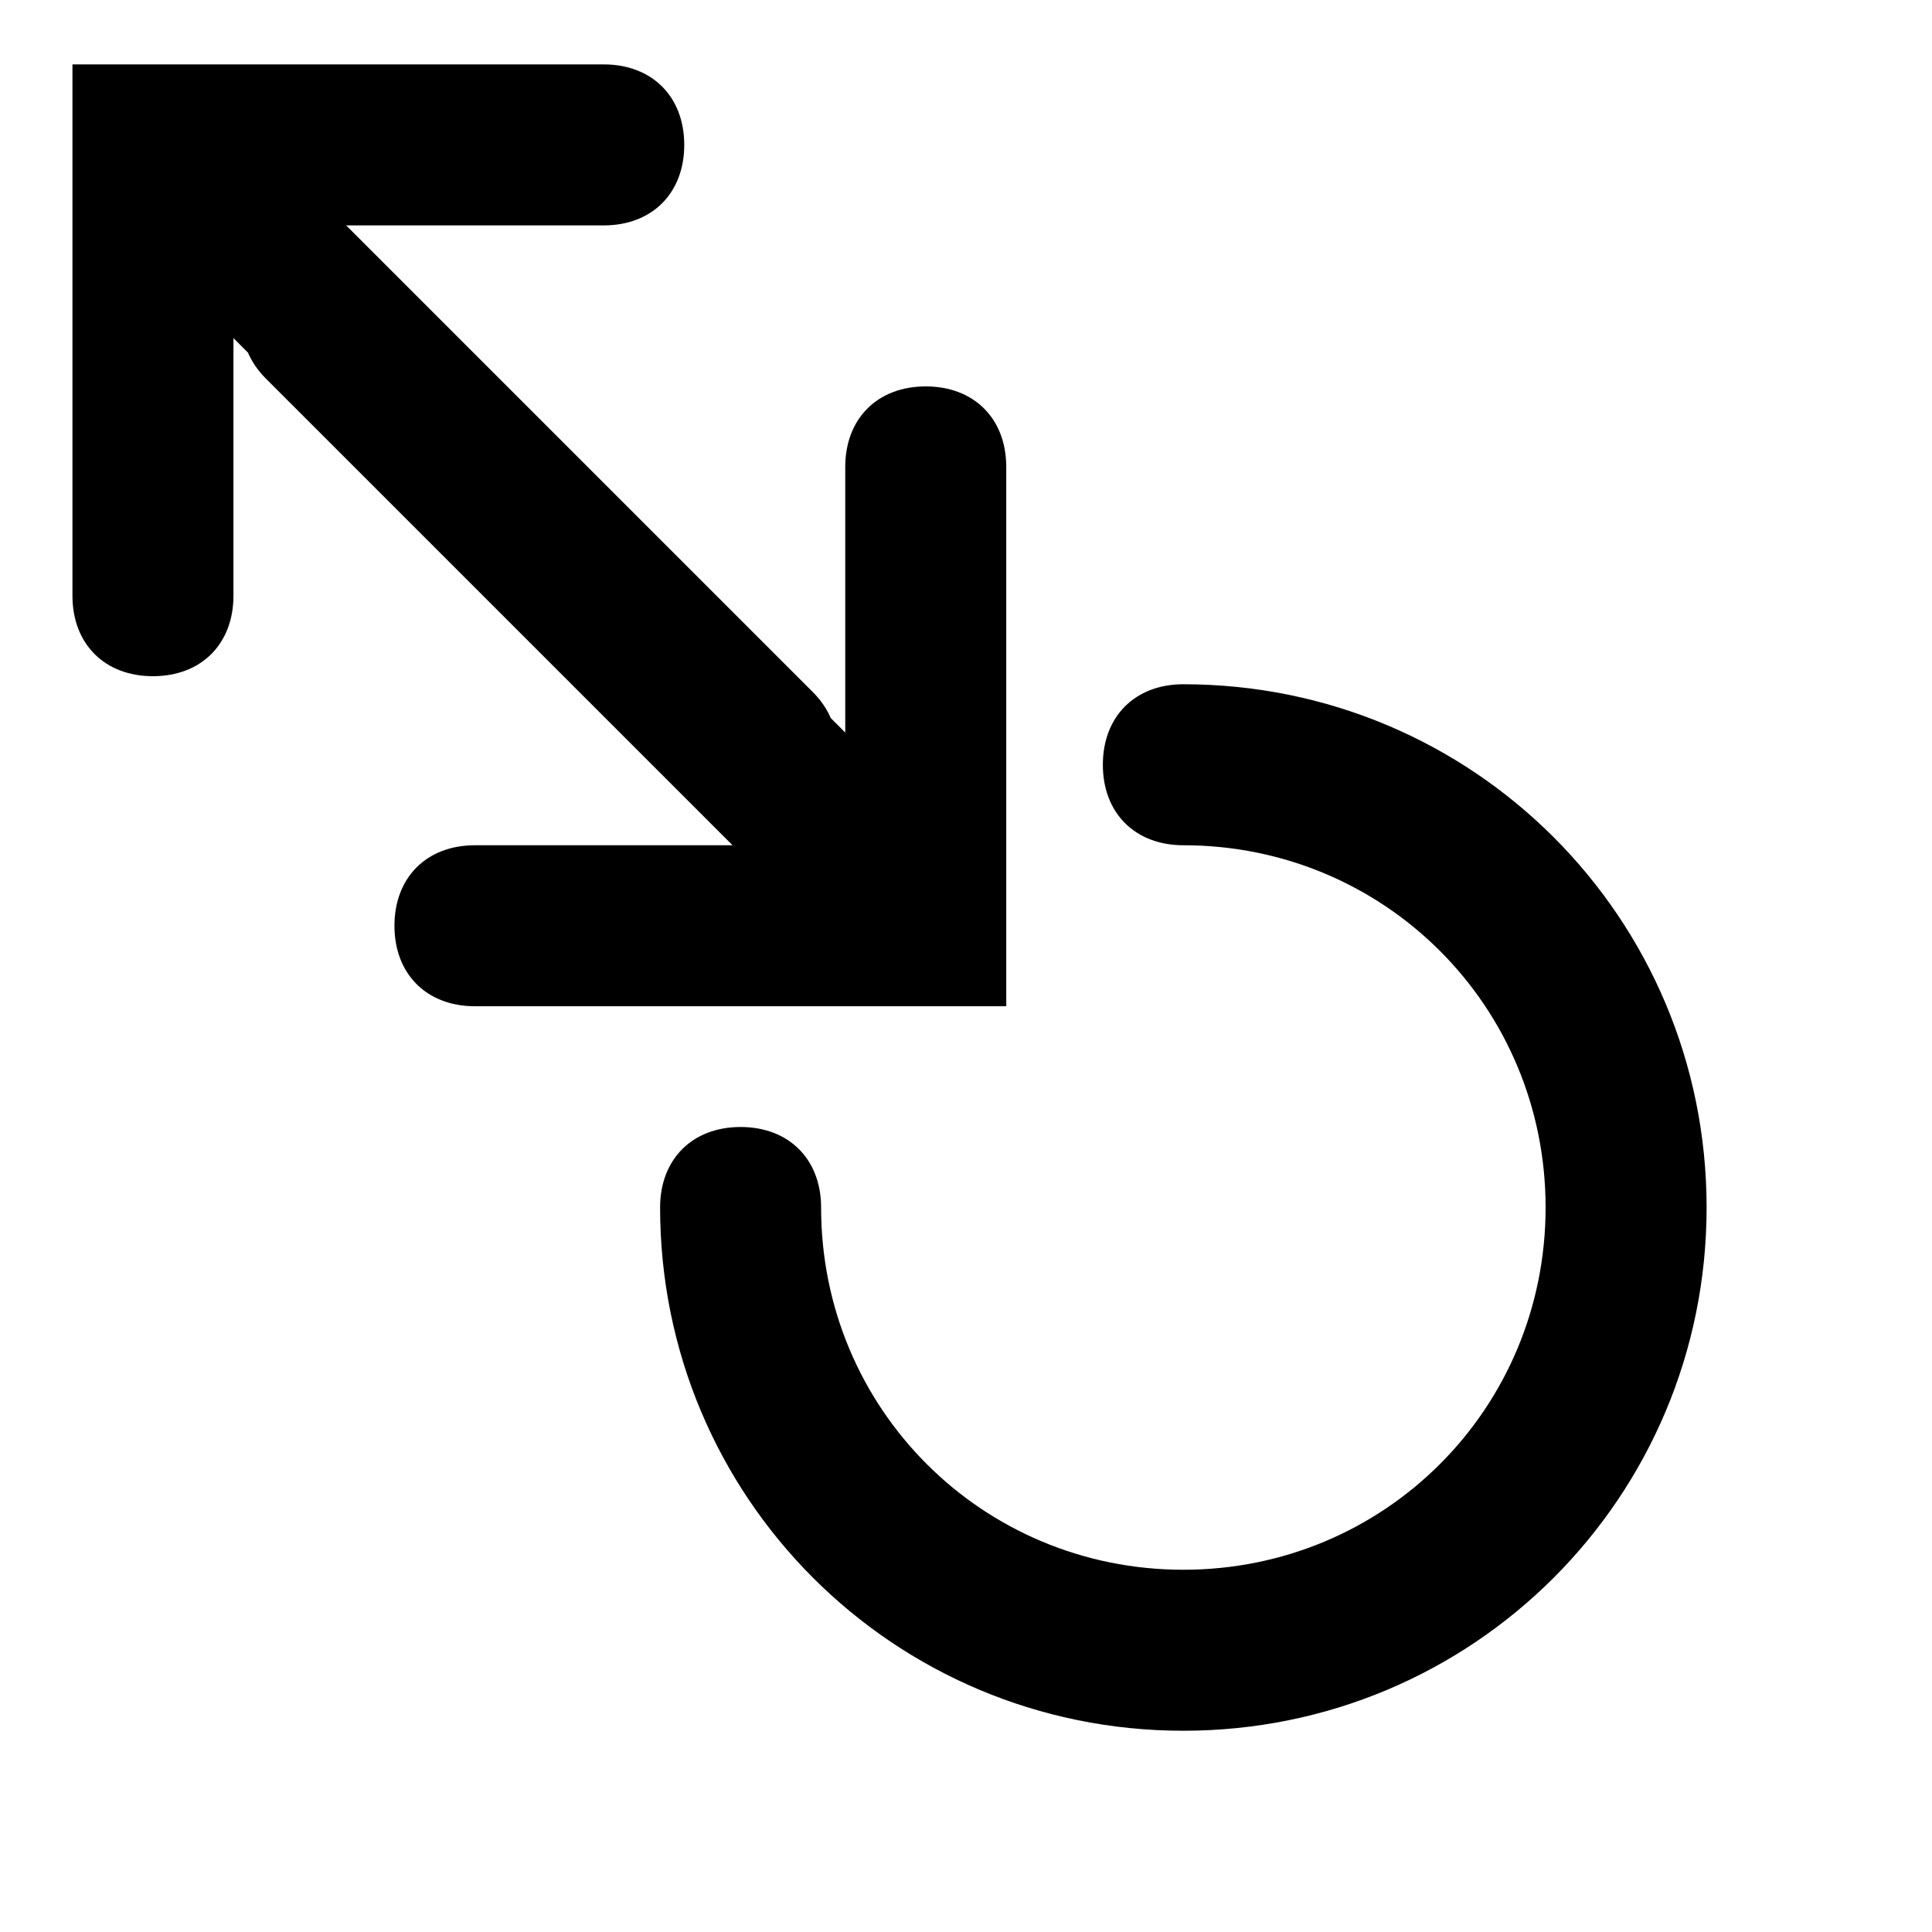
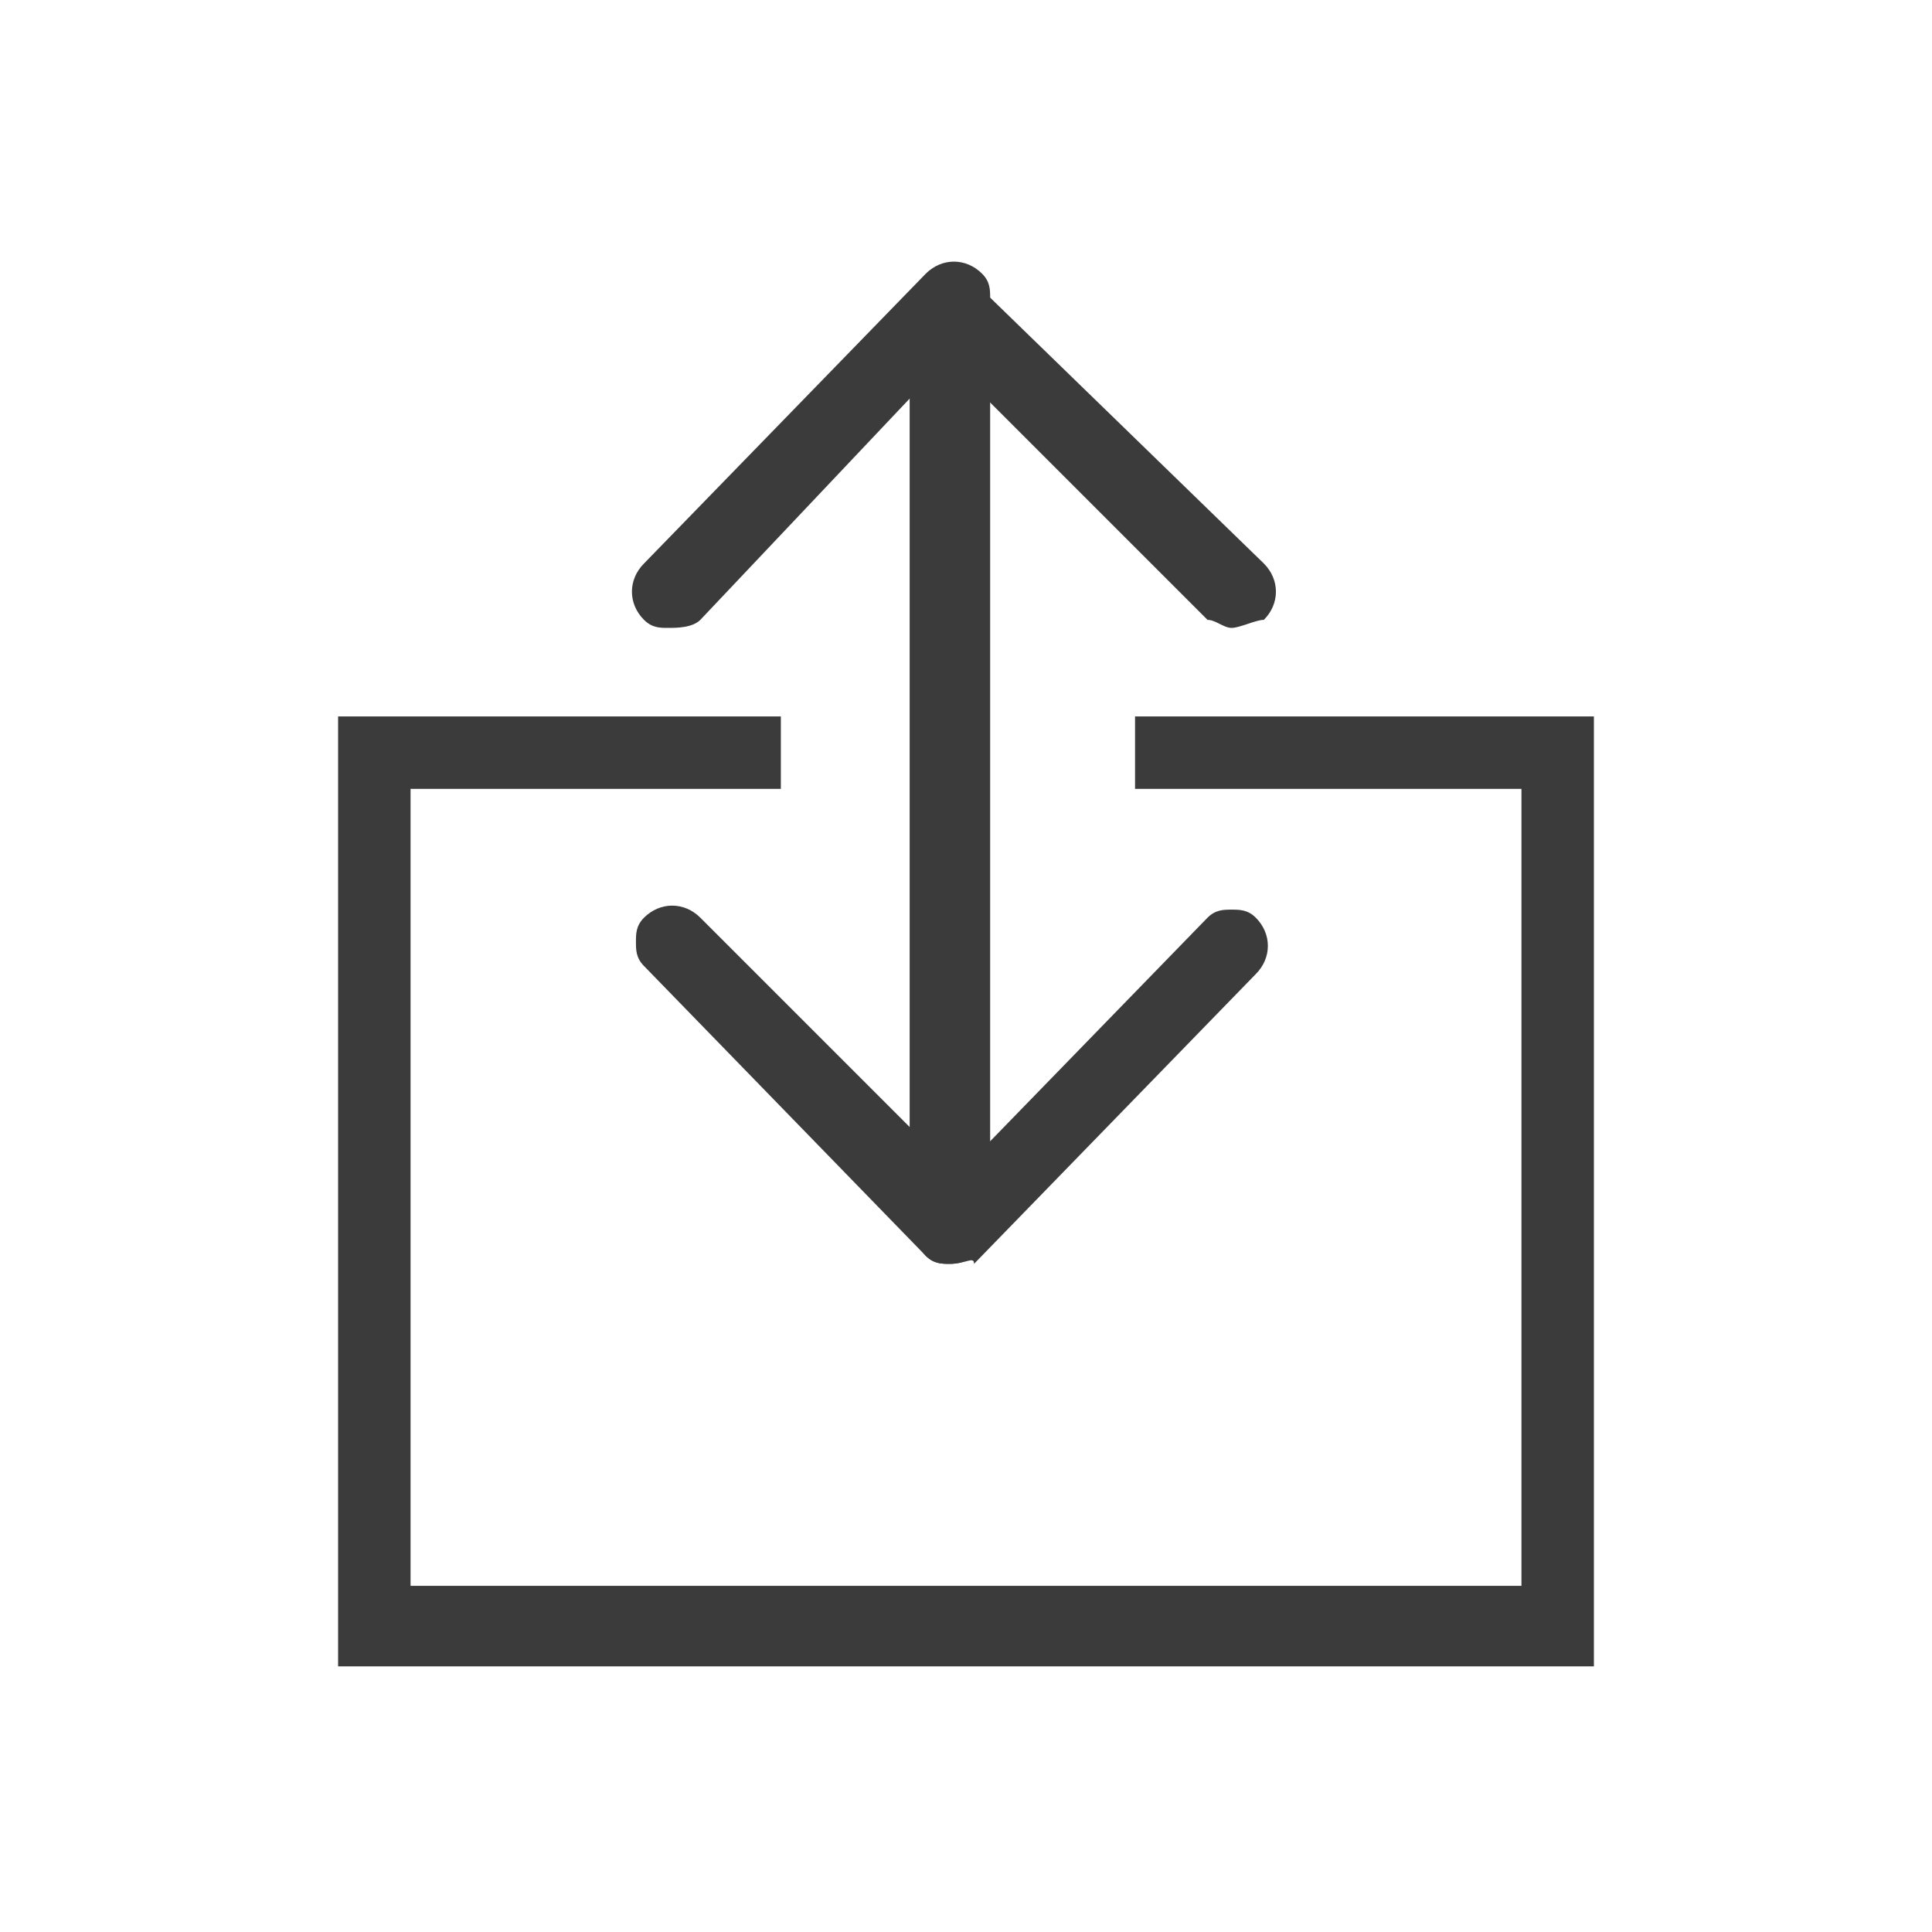
- <svg xmlns="http://www.w3.org/2000/svg" version="1.1" id="Ebene_1" x="0px" y="0px" viewBox="0 0 24 24" enable-background="new 0 0 24 24" xml:space="preserve">
-   <path d="M14.7,19.5c-2.5,0-4.5-2-4.5-4.5c0-0.6-0.4-1-1-1c-0.6,0-1,0.4-1,1c0,3.6,2.9,6.5,6.5,6.5s6.5-2.9,6.5-6.5s-2.9-6.5-6.5-6.5  c-0.6,0-1,0.4-1,1s0.4,1,1,1c2.5,0,4.5,2,4.5,4.5S17.2,19.5,14.7,19.5z M5.9,12.5c-0.6,0-1-0.4-1-1s0.4-1,1-1h3.2L7.4,8.8L3.3,4.7  c-0.4-0.4-0.4-1,0-1.4C3.5,3.1,3.7,3,4,3s0.5,0.1,0.7,0.3l4.1,4.1l1.7,1.7V5.8c0-0.6,0.4-1,1-1s1,0.4,1,1v6.7L5.9,12.5 M7.5,0.8  c0.6,0,1,0.4,1,1s-0.4,1-1,1H4.3L6,4.5l4.1,4.1c0.4,0.4,0.4,1,0,1.4c-0.2,0.2-0.4,0.3-0.7,0.3S8.9,10.2,8.7,10L4.6,5.9L2.9,4.2v3.2  c0,0.6-0.4,1-1,1s-1-0.4-1-1V0.8L7.5,0.8" />
+ <svg xmlns="http://www.w3.org/2000/svg" version="1.1" id="Ebene_1" x="0px" y="0px" viewBox="0 0 24 24" style="enable-background:new 0 0 24 24;" xml:space="preserve">
+   <style type="text/css">
+ 	.st0{fill:#3B3B3C;}
+ </style>
+   <g>
+     <g>
+       <polygon class="st0" points="19.6,20.4 4.4,20.4 4.4,9.1 9.5,9.1 9.5,9.6 4.9,9.6 4.9,20 19.1,20 19.1,9.6 14.3,9.6 14.3,9.1     19.6,9.1   " />
+       <path class="st0" d="M19.8,20.7H4.2V8.9h5.5v0.9H5.1v9.9h13.8V9.8h-4.8V8.9h5.7V20.7z M4.6,20.2h14.7V9.3h-4.8v0h4.8v10.8    L4.6,20.2l0-10.9h4.6v0H4.6V20.2z" />
+     </g>
+   </g>
+   <g>
+     <g>
+       <path class="st0" d="M11.8,15.5c-0.1,0-0.1,0-0.2-0.1c-0.1-0.1-0.1-0.3,0-0.3l3.5-3.6c0.1-0.1,0.3-0.1,0.3,0    c0.1,0.1,0.1,0.3,0,0.3L12,15.4C12,15.4,11.9,15.5,11.8,15.5z" />
+       <path class="st0" d="M11.8,15.7c-0.1,0-0.2,0-0.3-0.1c-0.1-0.1-0.1-0.2-0.1-0.3s0-0.2,0.1-0.3l3.5-3.6c0.1-0.1,0.2-0.1,0.3-0.1    c0,0,0,0,0,0c0.1,0,0.2,0,0.3,0.1c0.2,0.2,0.2,0.5,0,0.7l-3.5,3.6C12.1,15.6,12,15.7,11.8,15.7z M15.3,11.6L15.3,11.6    C15.3,11.6,15.3,11.6,15.3,11.6l-3.5,3.6c0,0,0,0,0,0c0,0,0,0,0,0L15.3,11.6C15.4,11.7,15.4,11.7,15.3,11.6    C15.4,11.6,15.4,11.6,15.3,11.6z" />
+     </g>
+   </g>
+   <g>
+     <g>
+       <path class="st0" d="M11.8,15.5c-0.1,0-0.1,0-0.2-0.1l-3.5-3.5c-0.1-0.1-0.1-0.3,0-0.3c0.1-0.1,0.3-0.1,0.3,0L12,15    c0.1,0.1,0.1,0.3,0,0.3C12,15.4,11.9,15.5,11.8,15.5z" />
+       <path class="st0" d="M11.8,15.7c-0.1,0-0.2,0-0.3-0.1L8,12c-0.1-0.1-0.1-0.2-0.1-0.3c0-0.1,0-0.2,0.1-0.3c0.2-0.2,0.5-0.2,0.7,0    l3.5,3.5c0.1,0.1,0.1,0.2,0.1,0.3c0,0.1-0.1,0.2-0.1,0.3C12.1,15.6,12,15.7,11.8,15.7z M8.3,11.7C8.3,11.7,8.3,11.7,8.3,11.7    C8.3,11.7,8.3,11.7,8.3,11.7l3.5,3.6c0,0,0,0,0,0c0,0,0,0,0,0L8.3,11.7C8.4,11.7,8.3,11.7,8.3,11.7z" />
+     </g>
+   </g>
+   <g>
+     <g>
+       <path class="st0" d="M11.8,14.5c-0.1,0-0.2-0.1-0.2-0.3l0-9.9c0-0.2,0.1-0.3,0.2-0.3c0.1,0,0.2,0.1,0.2,0.3l0,9.9    C12.1,14.3,12,14.5,11.8,14.5C11.8,14.5,11.8,14.5,11.8,14.5z" />
+       <path class="st0" d="M11.8,14.7L11.8,14.7c-0.3,0-0.5-0.2-0.5-0.5l0-9.9c0-0.2,0.1-0.3,0.2-0.4c0.1-0.1,0.2-0.1,0.3-0.1    c0.3,0,0.5,0.2,0.5,0.5l0,9.9c0,0.1,0,0.3-0.1,0.4C12.1,14.6,12,14.7,11.8,14.7z M11.8,4.2C11.8,4.2,11.8,4.2,11.8,4.2l0,10    c0,0,0,0.1,0,0.1c0,0,0,0,0-0.1L11.8,4.2C11.8,4.2,11.8,4.2,11.8,4.2z M11.8,4.2C11.8,4.2,11.8,4.2,11.8,4.2L11.8,4.2z" />
+     </g>
+   </g>
+   <g>
+     <g>
+       <g>
+         <path class="st0" d="M11.8,3.5c0.1,0,0.1,0,0.2,0.1c0.1,0.1,0.1,0.3,0,0.3L8.5,7.5c-0.1,0.1-0.3,0.1-0.3,0     c-0.1-0.1-0.1-0.3,0-0.3l3.5-3.6C11.7,3.6,11.8,3.5,11.8,3.5z" />
+         <path class="st0" d="M8.3,7.8c-0.1,0-0.2,0-0.3-0.1C7.8,7.5,7.8,7.2,8,7l3.5-3.6c0.2-0.2,0.5-0.2,0.7,0c0.1,0.1,0.1,0.2,0.1,0.3     c0,0.1,0,0.2-0.1,0.3L8.7,7.7C8.6,7.8,8.4,7.8,8.3,7.8C8.3,7.8,8.3,7.8,8.3,7.8z M11.8,3.8C11.8,3.8,11.8,3.8,11.8,3.8L8.3,7.3     c0,0,0,0,0,0c0,0,0,0,0,0L11.8,3.8C11.9,3.8,11.9,3.8,11.8,3.8C11.8,3.8,11.8,3.8,11.8,3.8z" />
+       </g>
+     </g>
+     <g>
+       <g>
+         <path class="st0" d="M11.8,3.5c0.1,0,0.1,0,0.2,0.1l3.5,3.5c0.1,0.1,0.1,0.3,0,0.3c-0.1,0.1-0.3,0.1-0.3,0L11.7,4     c-0.1-0.1-0.1-0.3,0-0.3C11.7,3.6,11.8,3.5,11.8,3.5z" />
+         <path class="st0" d="M15.3,7.8C15.3,7.8,15.3,7.8,15.3,7.8c-0.1,0-0.2-0.1-0.3-0.1l-3.5-3.5c-0.1-0.1-0.1-0.2-0.1-0.3     c0-0.1,0-0.2,0.1-0.3c0.2-0.2,0.5-0.2,0.7,0L15.7,7c0.2,0.2,0.2,0.5,0,0.7C15.6,7.7,15.4,7.8,15.3,7.8z M11.8,3.8     C11.8,3.8,11.8,3.8,11.8,3.8C11.8,3.8,11.8,3.8,11.8,3.8l3.5,3.6c0,0,0,0,0,0c0,0,0,0,0,0L11.8,3.8C11.8,3.8,11.8,3.8,11.8,3.8z" />
+       </g>
+     </g>
+   </g>
</svg>
